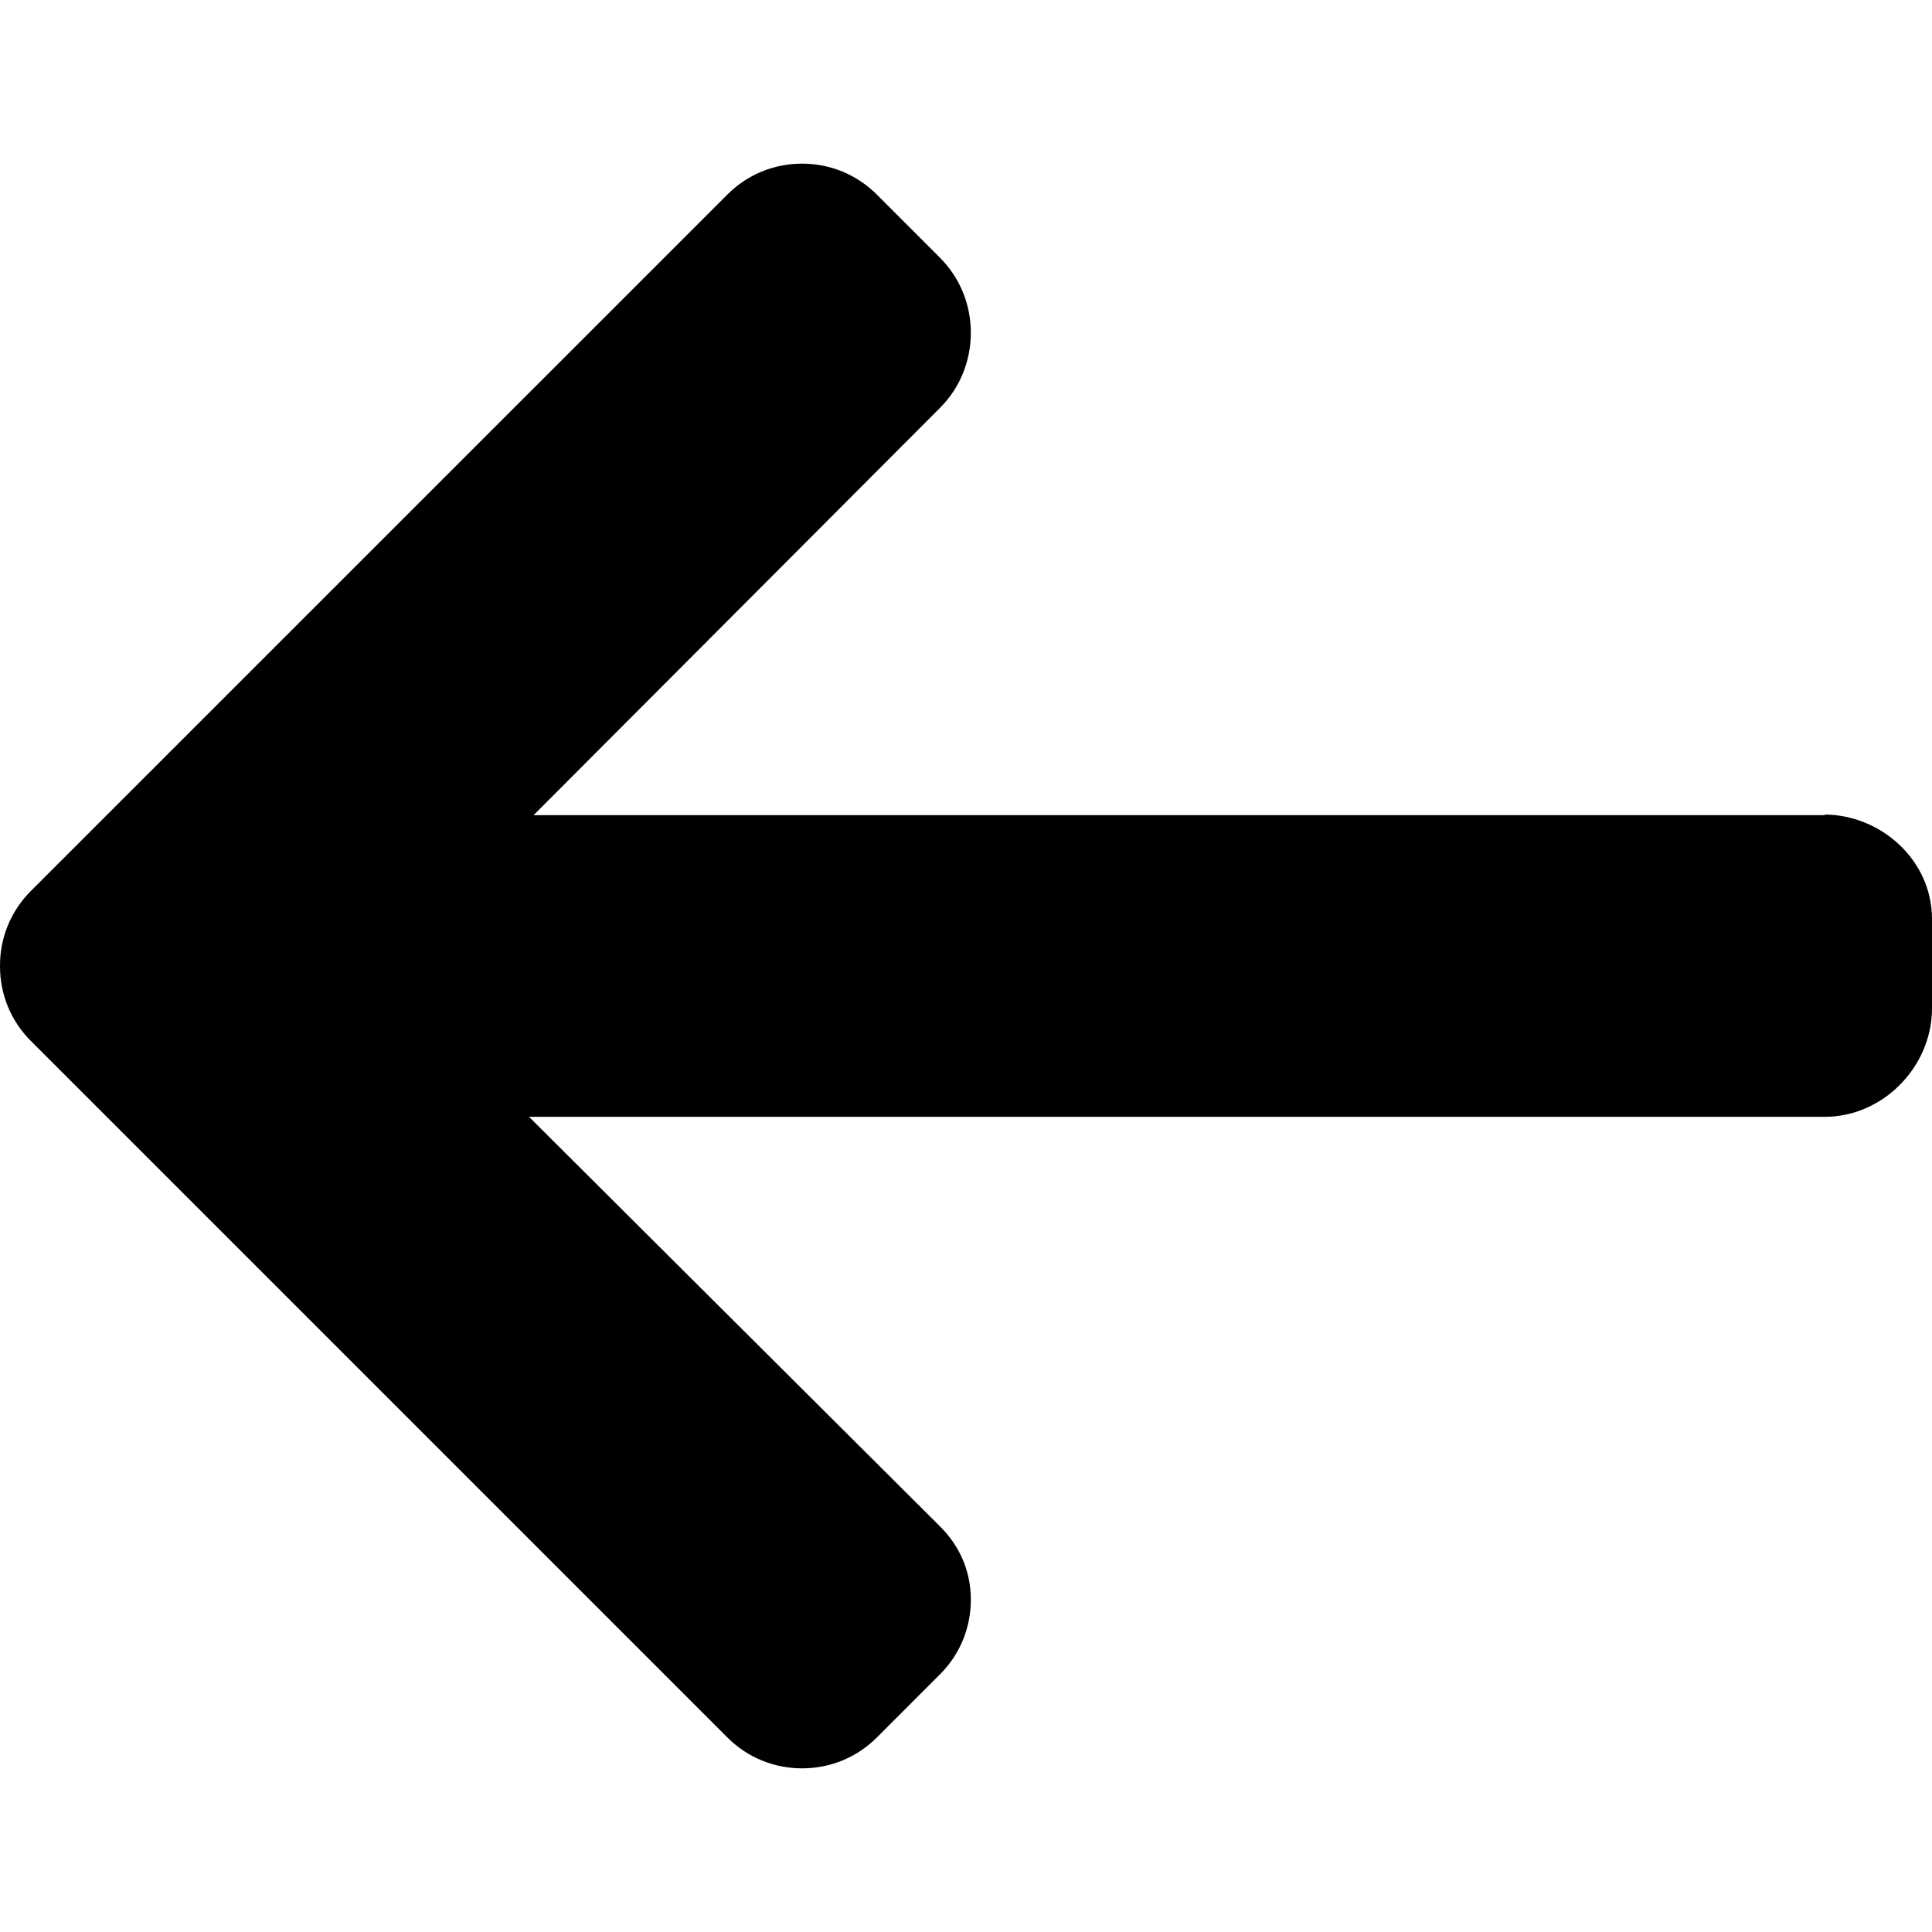
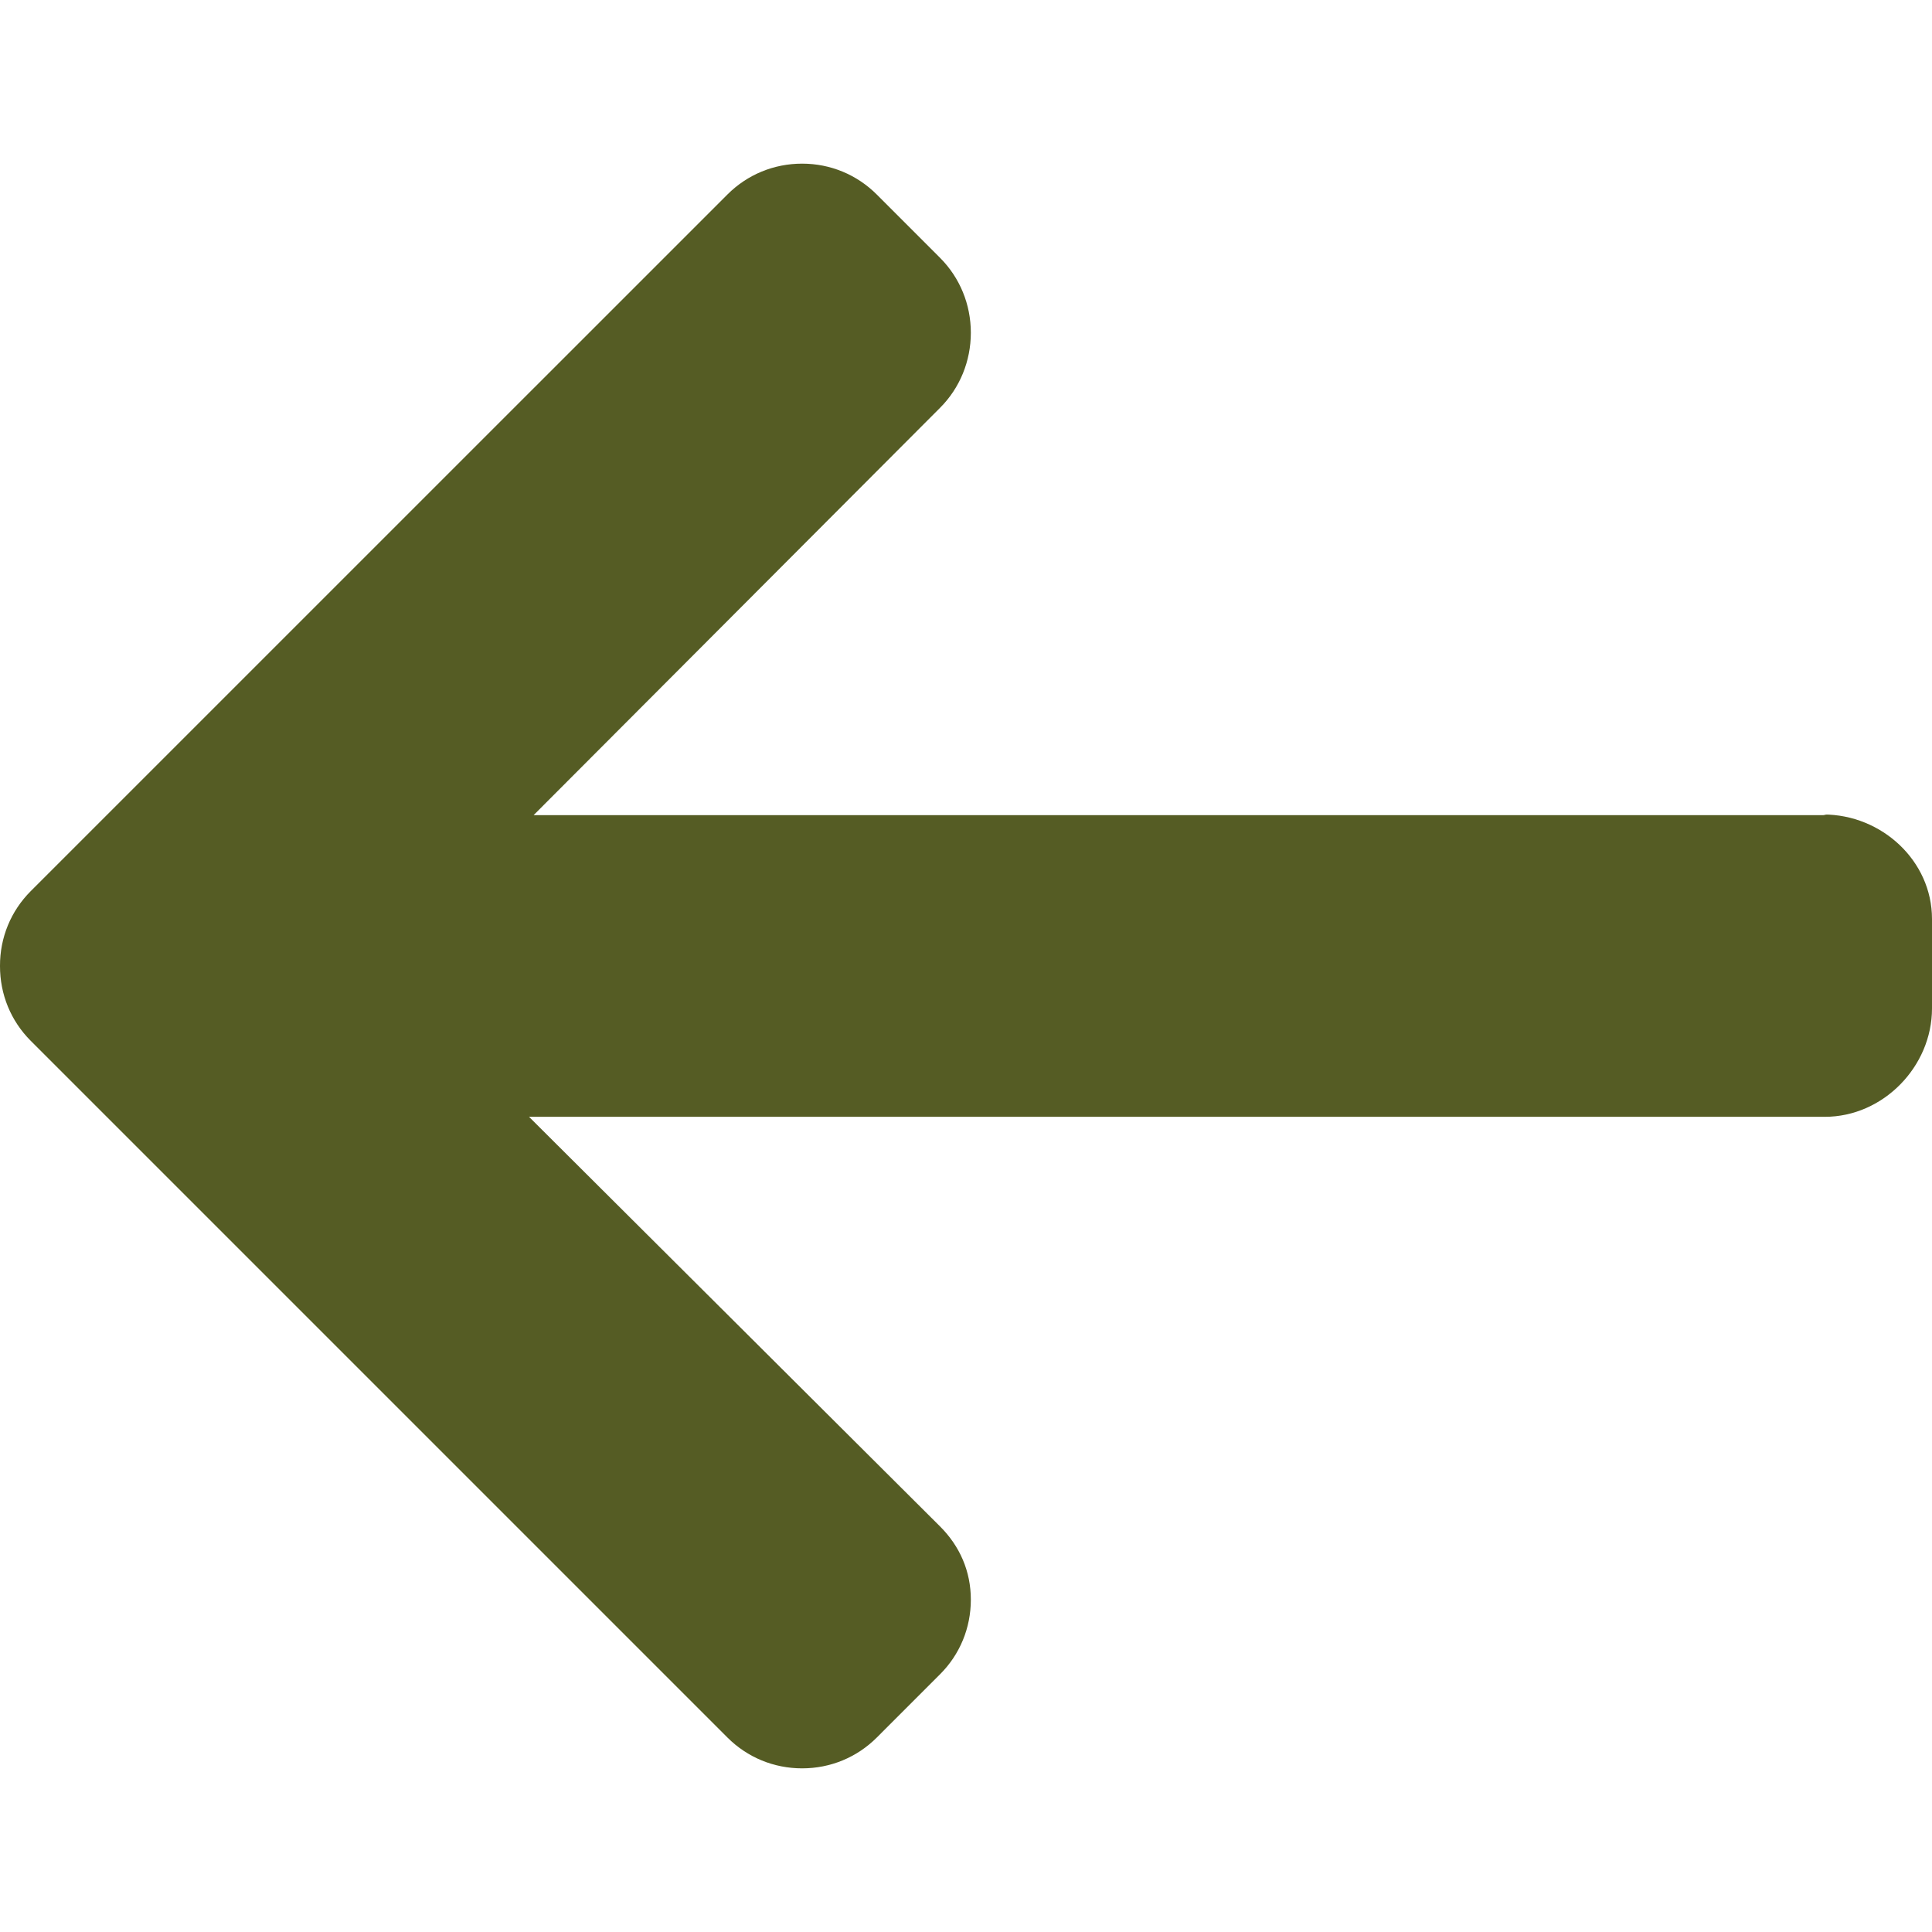
- <svg xmlns="http://www.w3.org/2000/svg" fill="#000000" height="800px" width="800px" version="1.1" id="Layer_1" viewBox="0 0 492 492" xml:space="preserve">
+ <svg xmlns="http://www.w3.org/2000/svg" fill="#555C24" height="800px" width="800px" version="1.1" id="Layer_1" viewBox="0 0 492 492" xml:space="preserve">
  <g>
    <g>
      <path d="M464.344,207.418l0.768,0.168H135.888l103.496-103.724c5.068-5.064,7.848-11.924,7.848-19.124    c0-7.2-2.78-14.012-7.848-19.088L223.28,49.538c-5.064-5.064-11.812-7.864-19.008-7.864c-7.2,0-13.952,2.78-19.016,7.844    L7.844,226.914C2.76,231.998-0.02,238.77,0,245.974c-0.02,7.244,2.76,14.02,7.844,19.096l177.412,177.412    c5.064,5.06,11.812,7.844,19.016,7.844c7.196,0,13.944-2.788,19.008-7.844l16.104-16.112c5.068-5.056,7.848-11.808,7.848-19.008    c0-7.196-2.78-13.592-7.848-18.652L134.72,284.406h329.992c14.828,0,27.288-12.78,27.288-27.6v-22.788    C492,219.198,479.172,207.418,464.344,207.418z" />
    </g>
  </g>
</svg>
